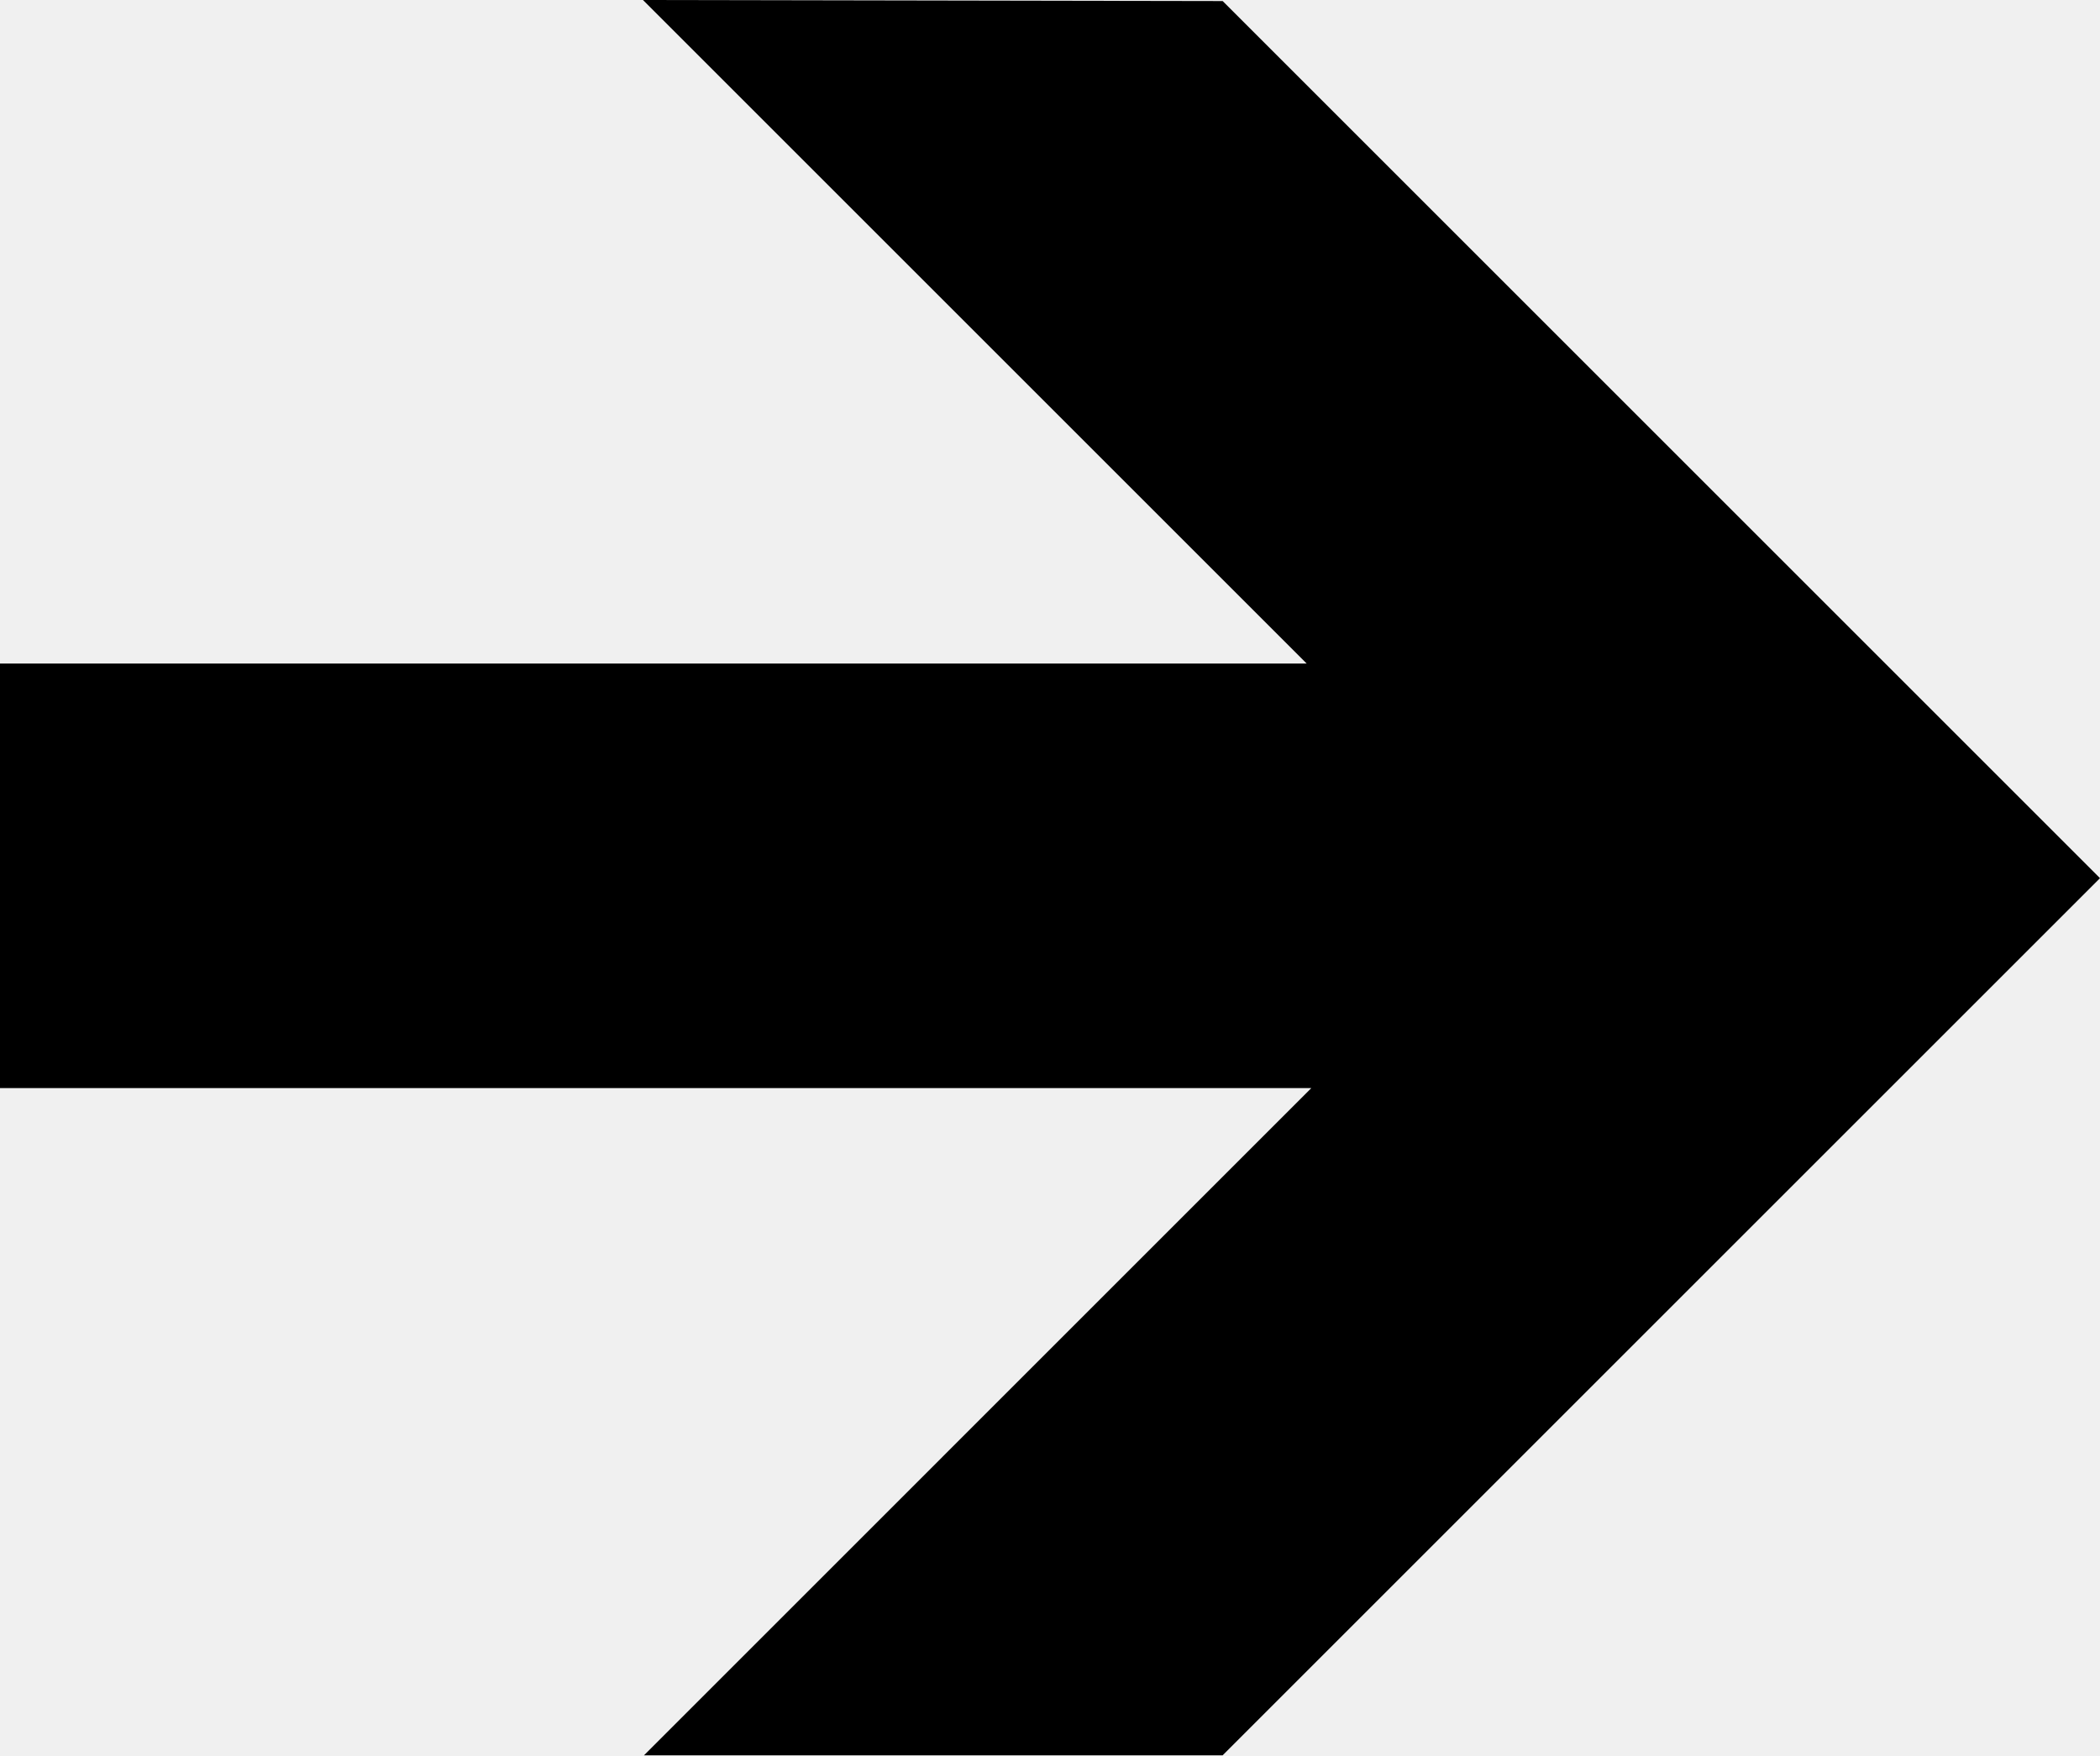
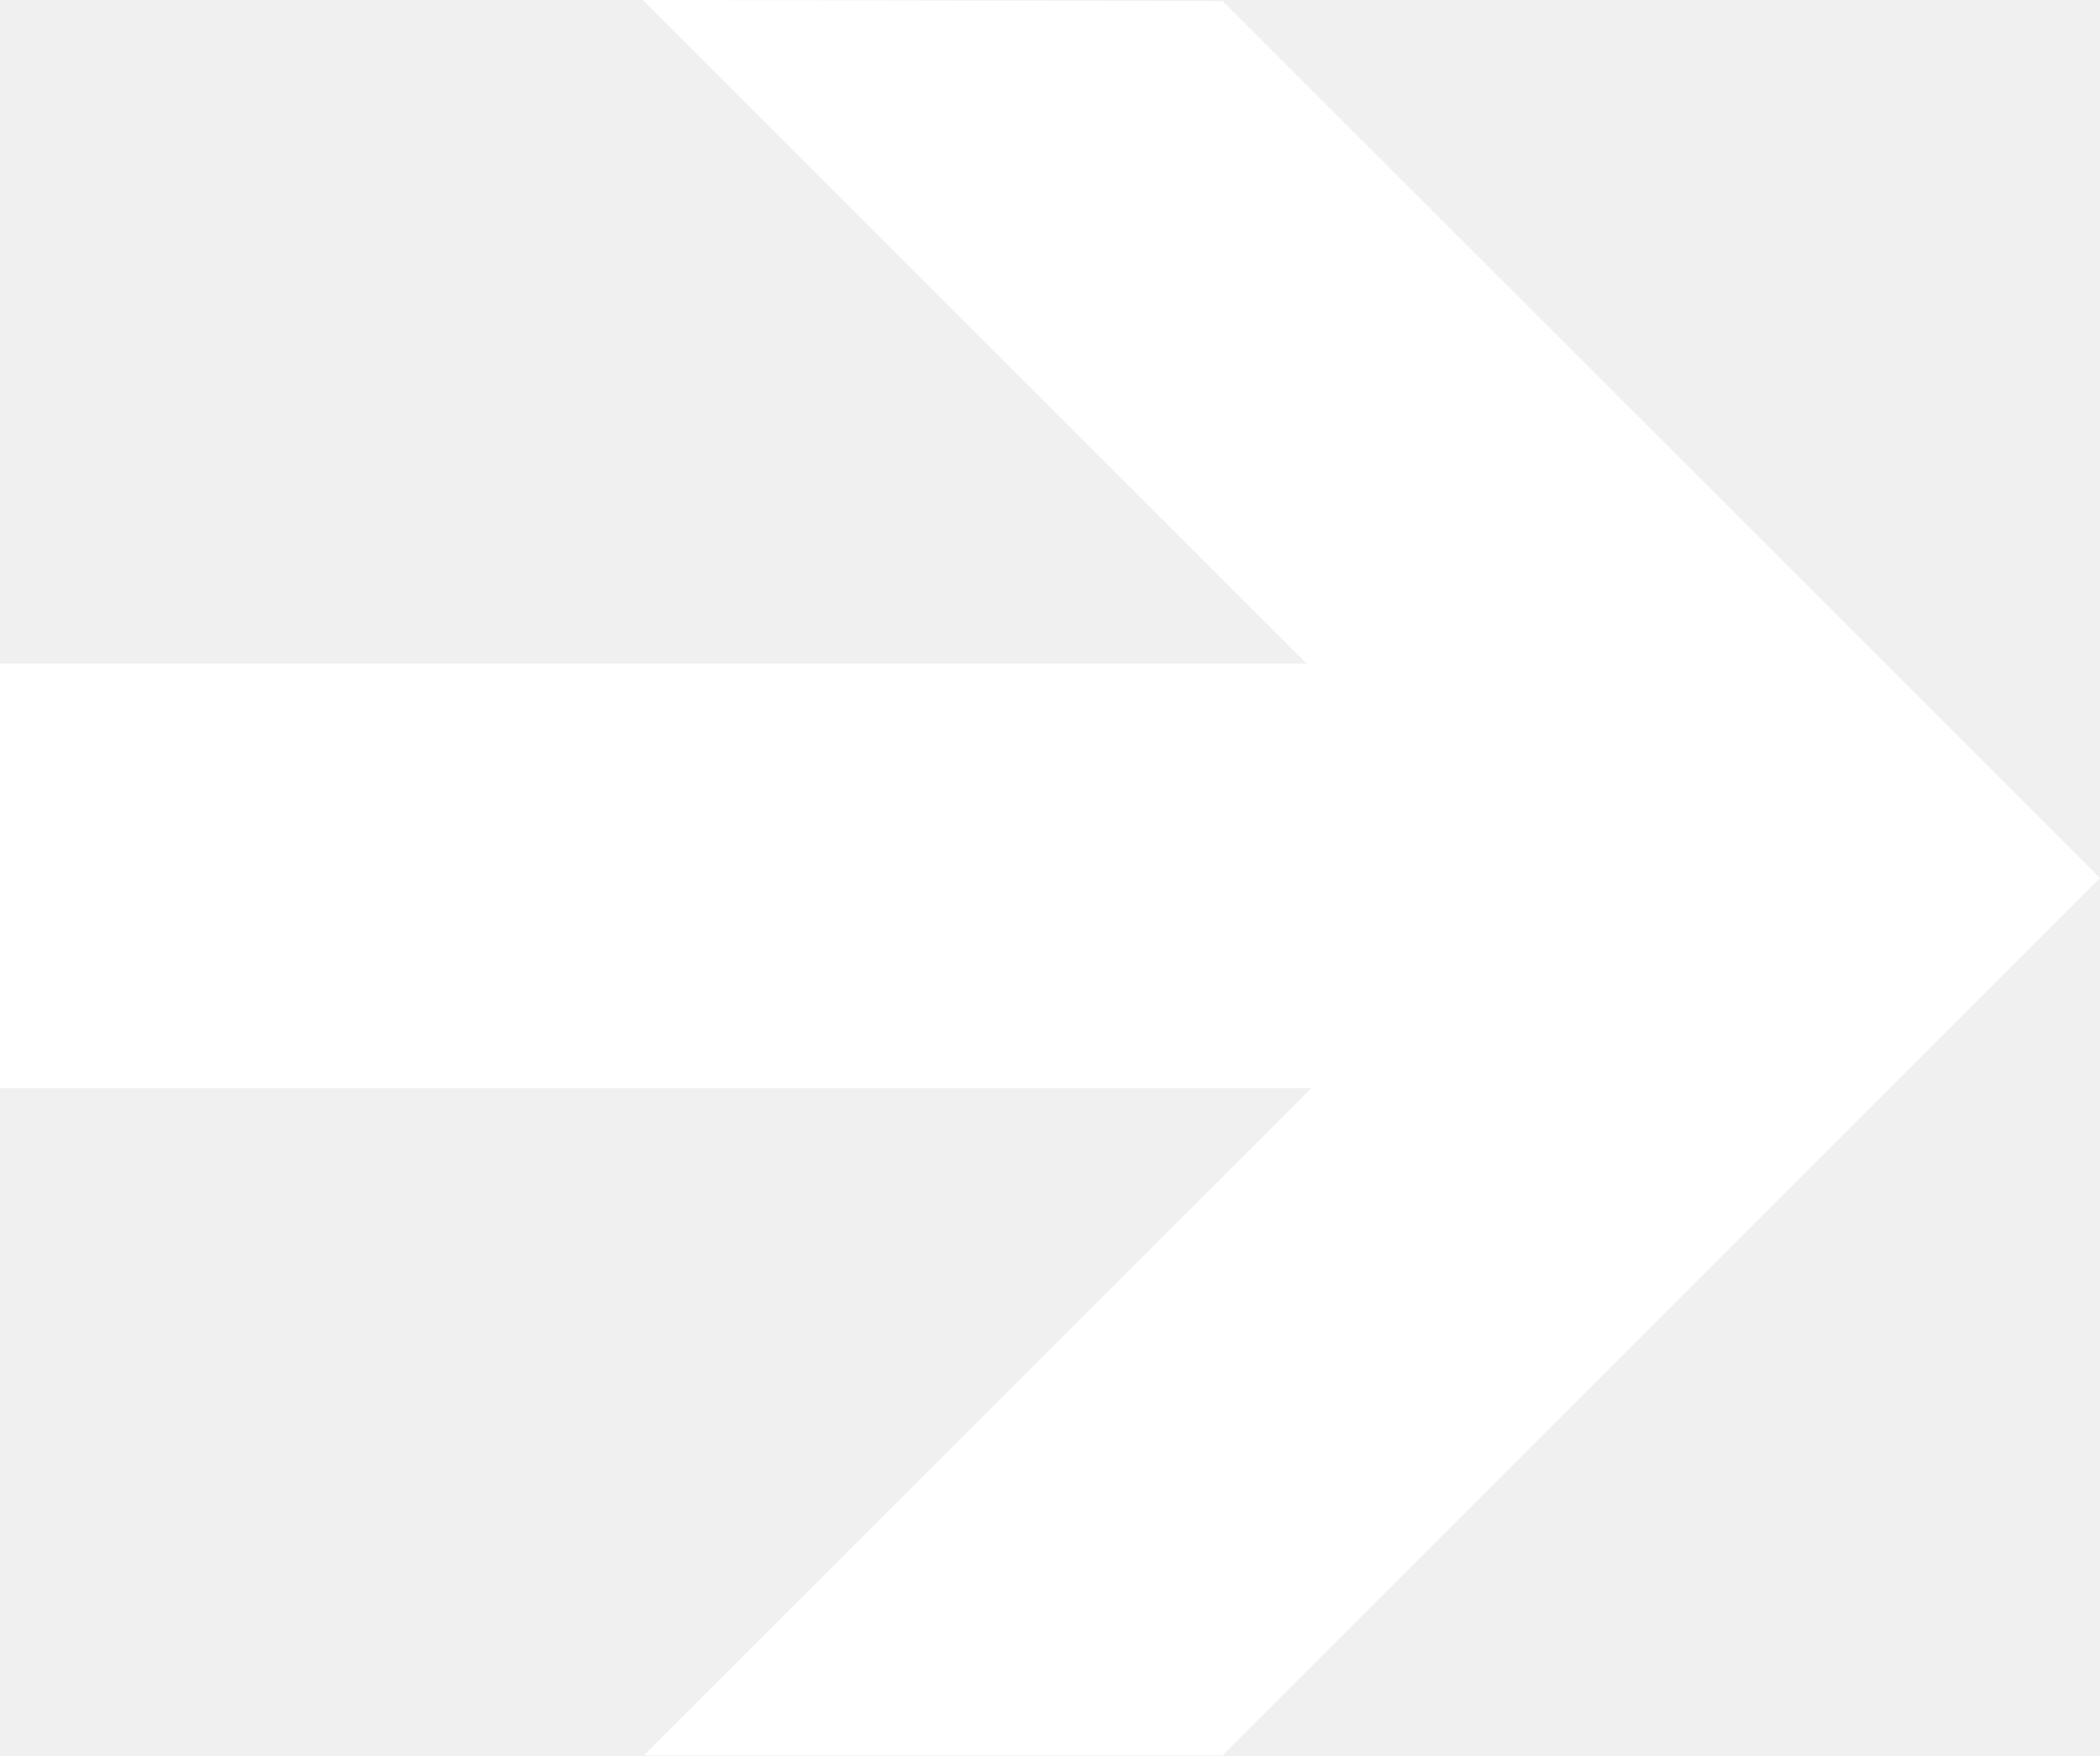
<svg xmlns="http://www.w3.org/2000/svg" id="svg3370" viewBox="0 0 431.32 360.61">
  <g id="g3380">
-     <path id="path3382" style="fill:#000000" d="m251.12 0.213l180.2 180.2-180.2 180.2h-118.85l137.06-137.07h-269.33v-87.22h268.38l-136.32-136.32 119.06 0.213z" />
+     <path id="path3382" style="fill:#ffffff" d="m251.12 0.213l180.2 180.2-180.2 180.2h-118.85l137.06-137.07h-269.33v-87.22h268.38l-136.32-136.32 119.06 0.213z" />
  </g>
</svg>
